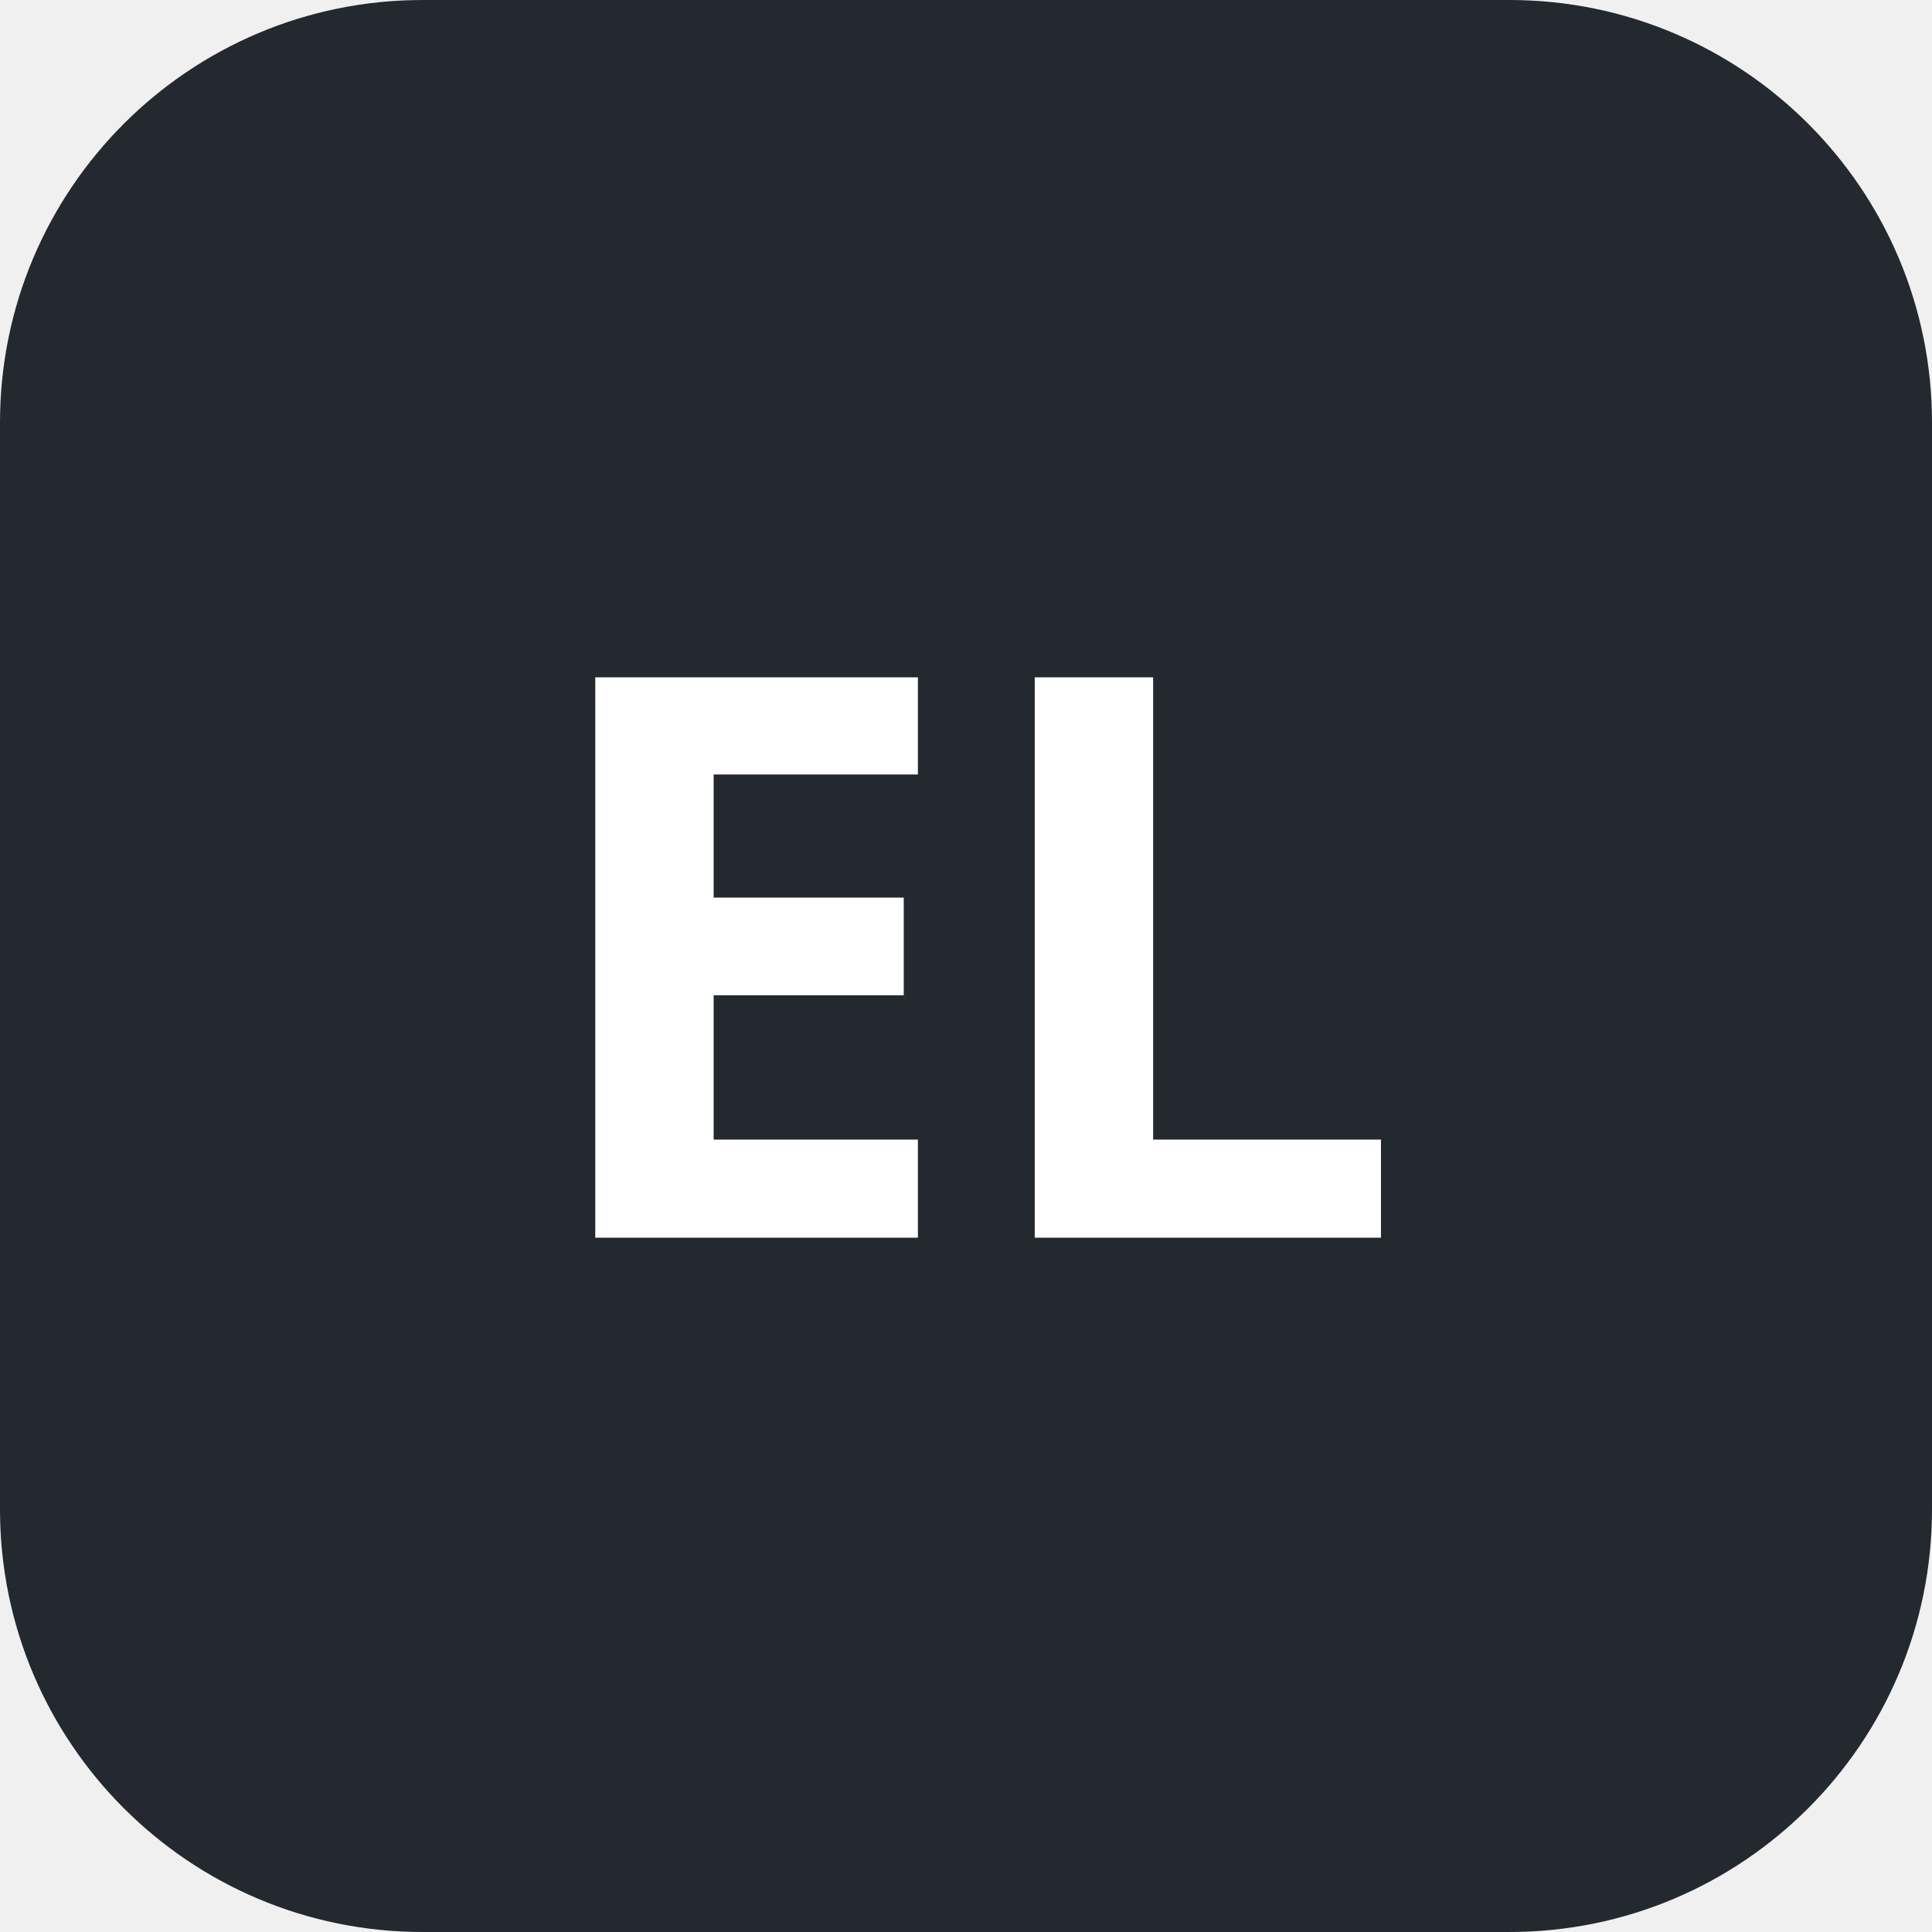
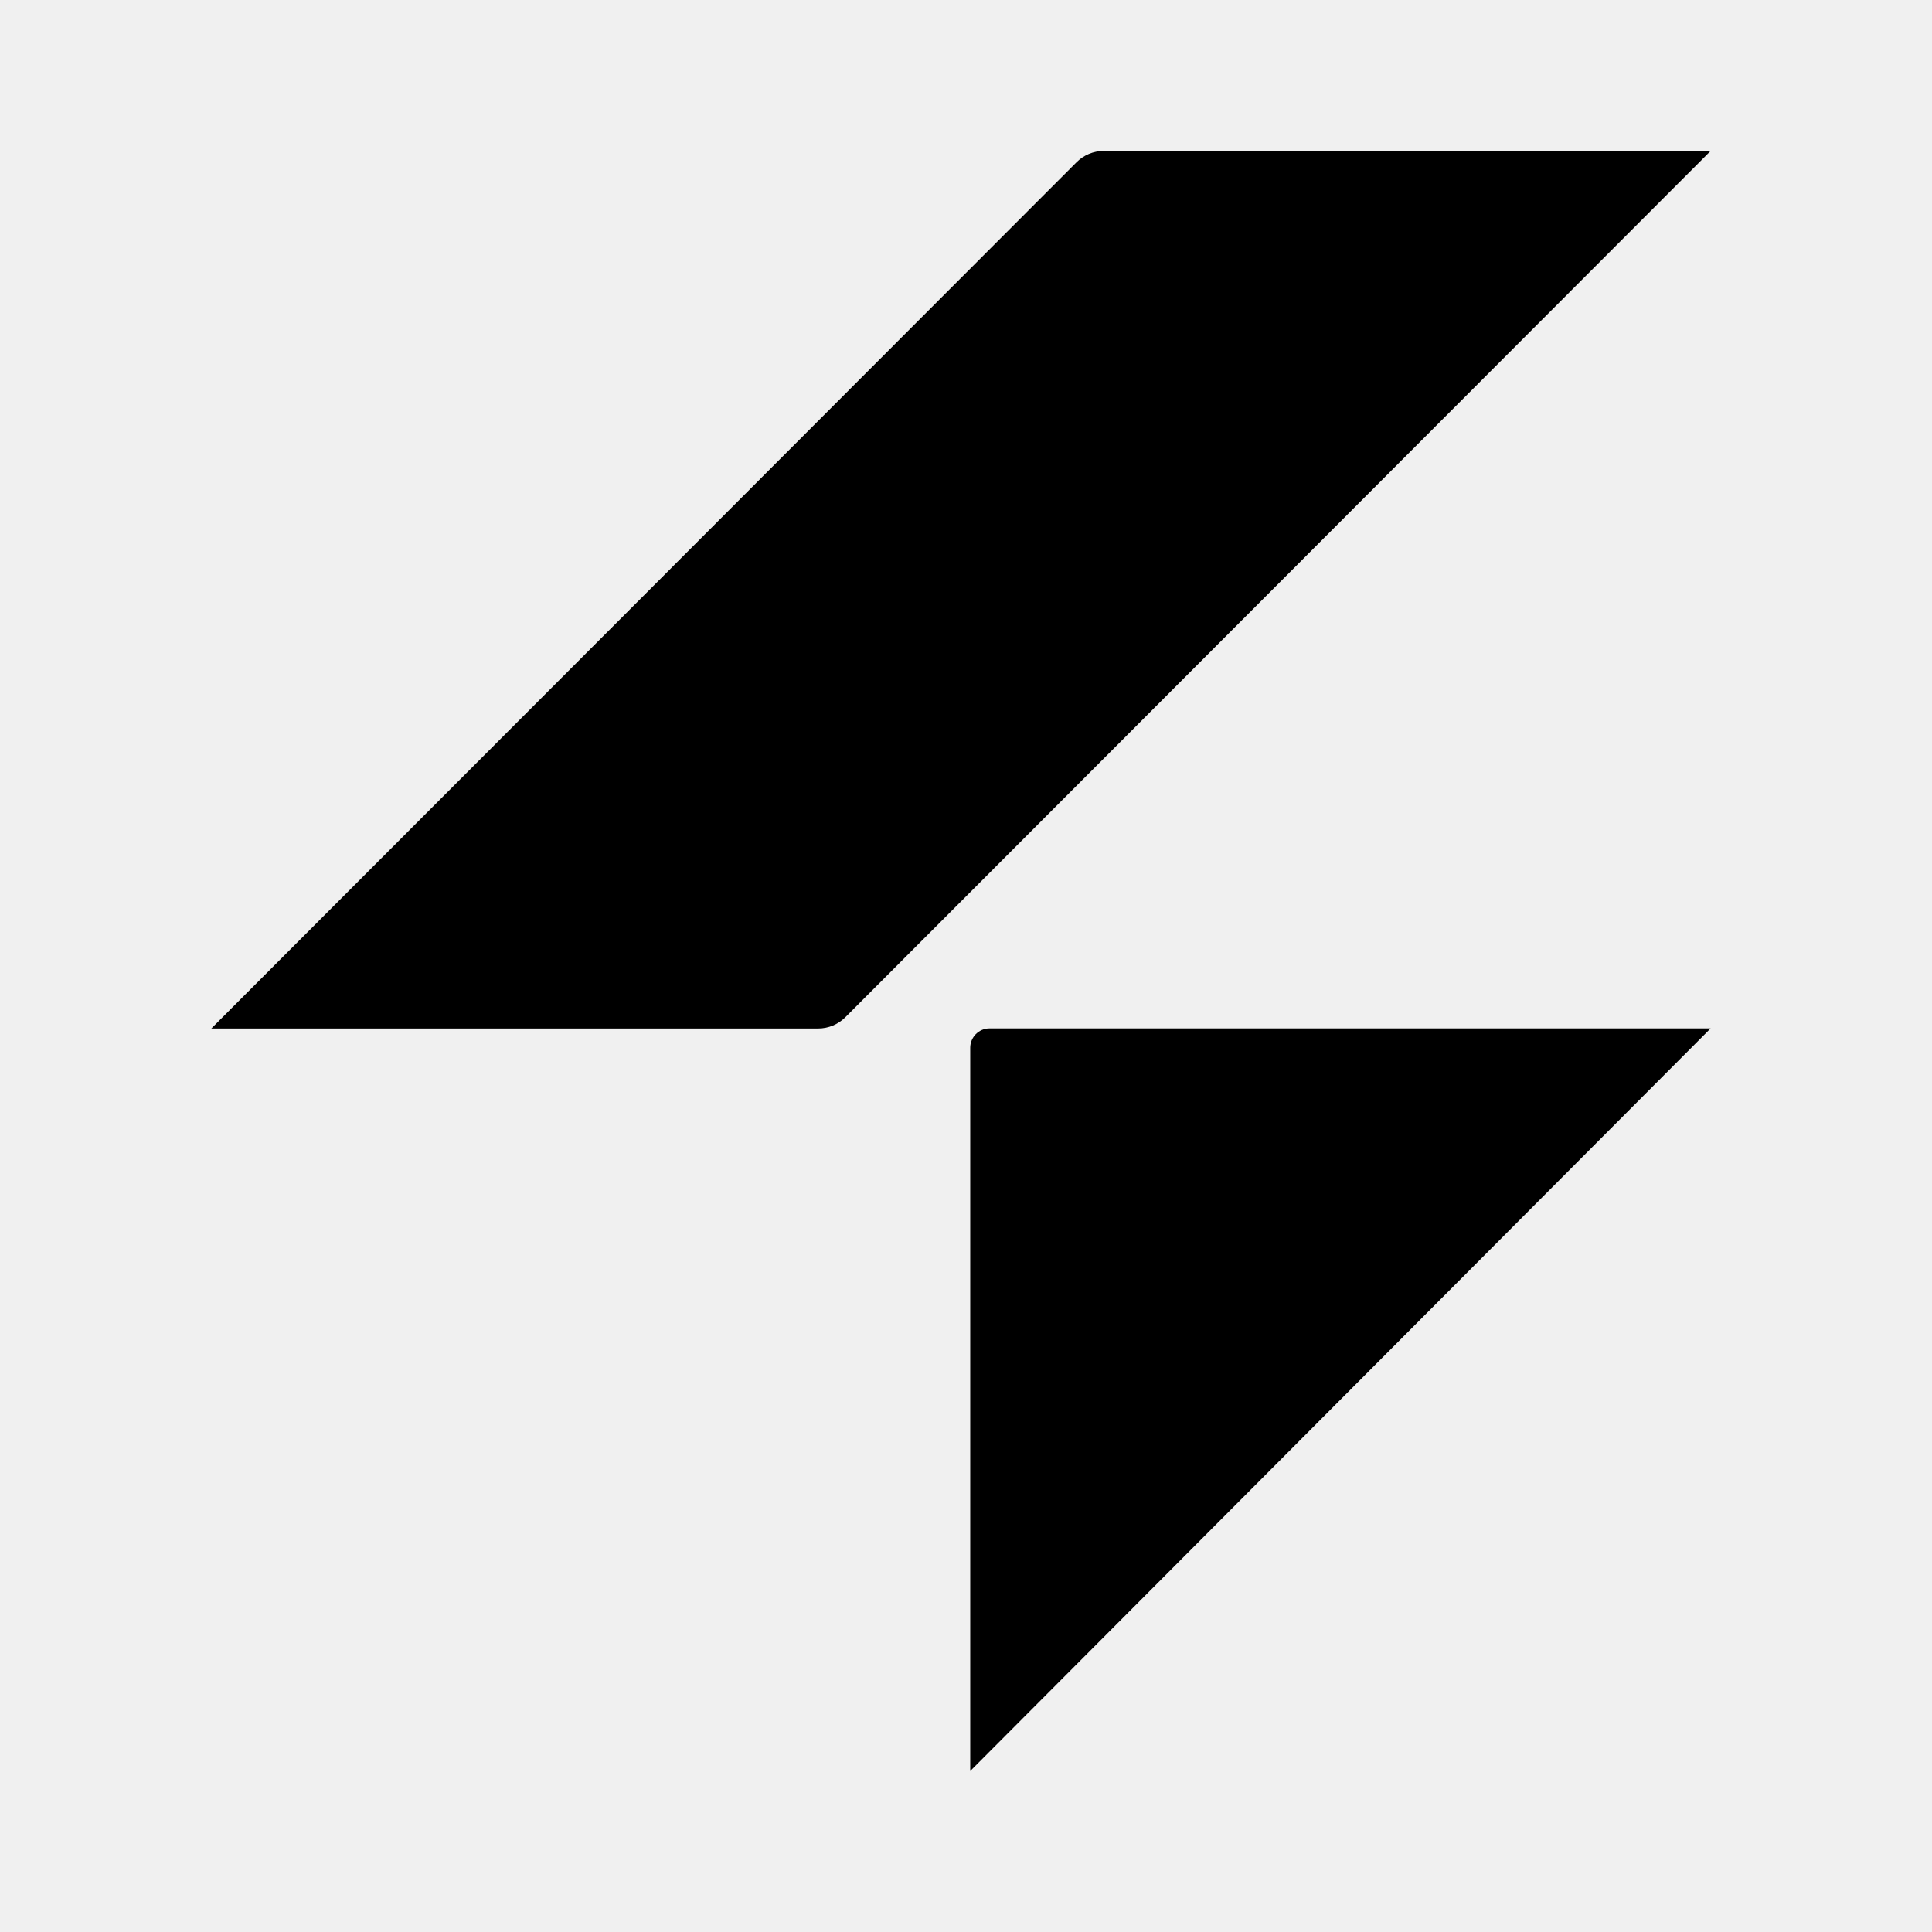
- <svg xmlns="http://www.w3.org/2000/svg" viewBox="0 0 64 64" role="img" aria-label="Electric">
-   <rect width="64" height="64" rx="14" fill="#24292f" />
-   <text x="32" y="41" text-anchor="middle" font-family="sans-serif" font-size="26" font-weight="700" fill="#ffffff">EL</text>
+ <svg xmlns="http://www.w3.org/2000/svg" role="img" viewBox="0 0 192 192">
+   <path d="M106.99 16.12C107.71 15.4 108.68 15 109.69 15H170L84.01 101.09C83.29 101.81 82.32 102.21 81.31 102.21H21L106.99 16.12Z" fill="currentColor" />
+   <path d="M96.42 104.12C96.42 103.07 97.28 102.2 98.33 102.2H170L96.42 176V104.12Z" fill="currentColor" />
</svg>
